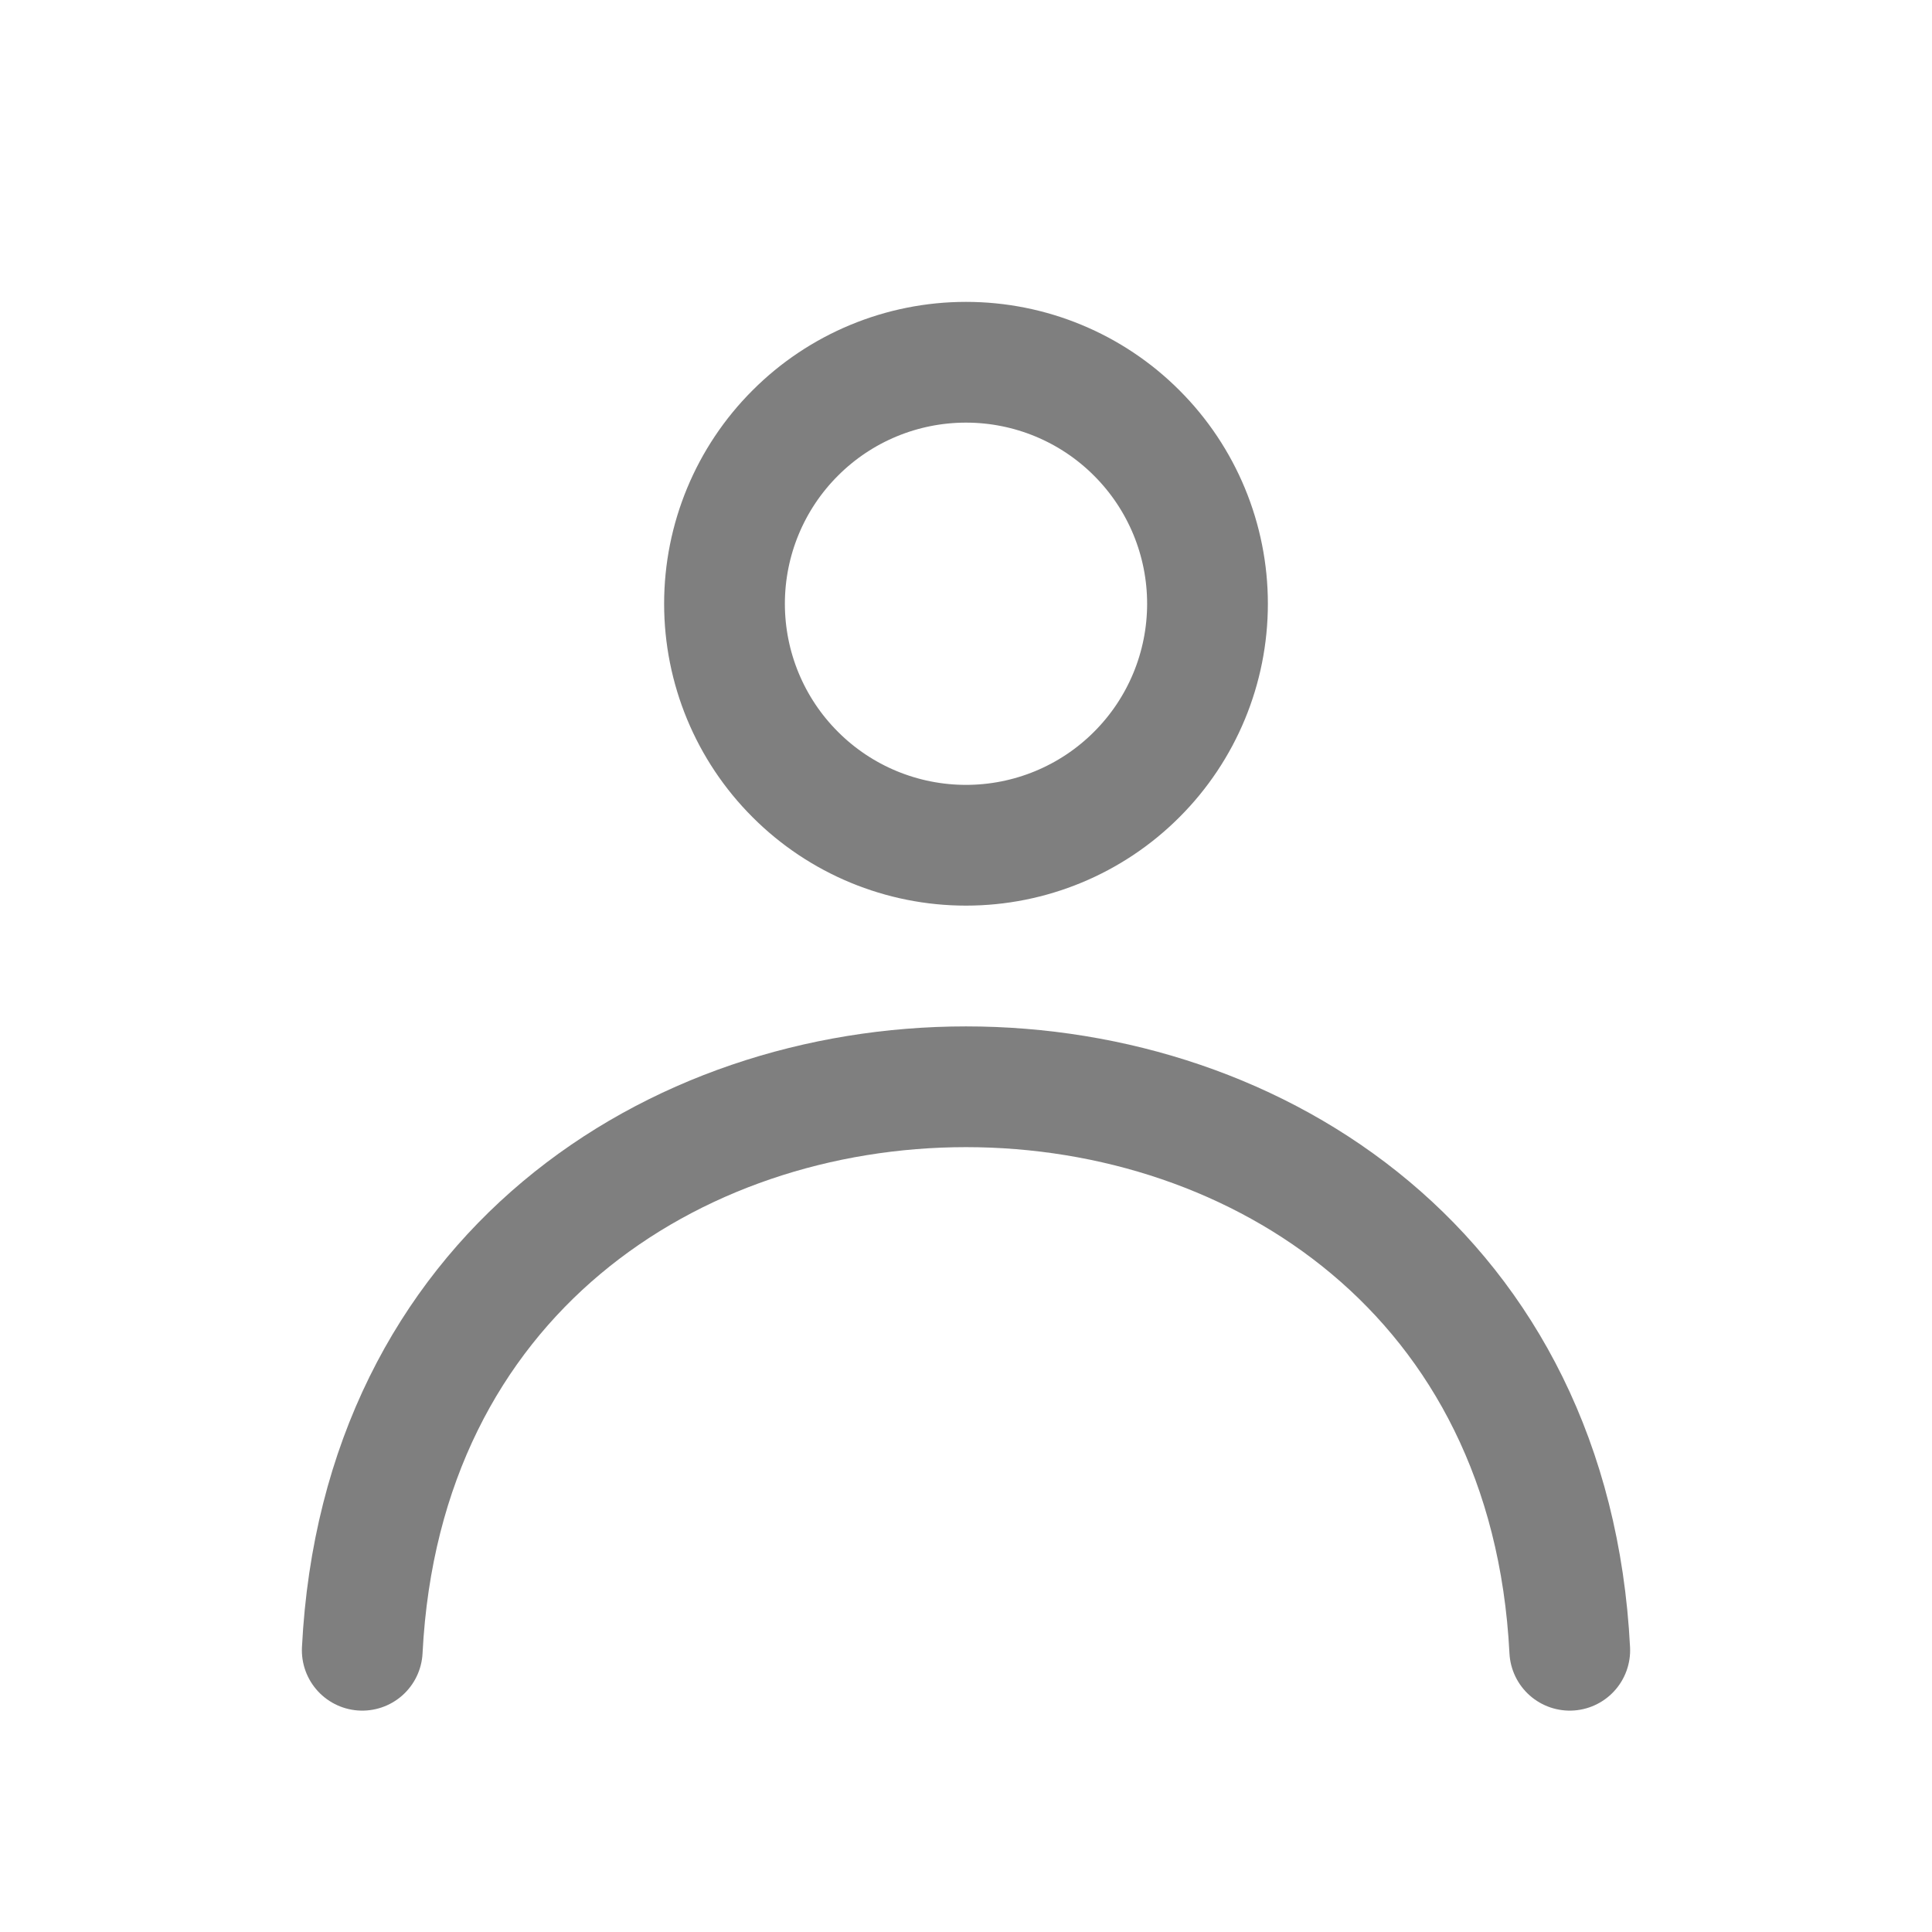
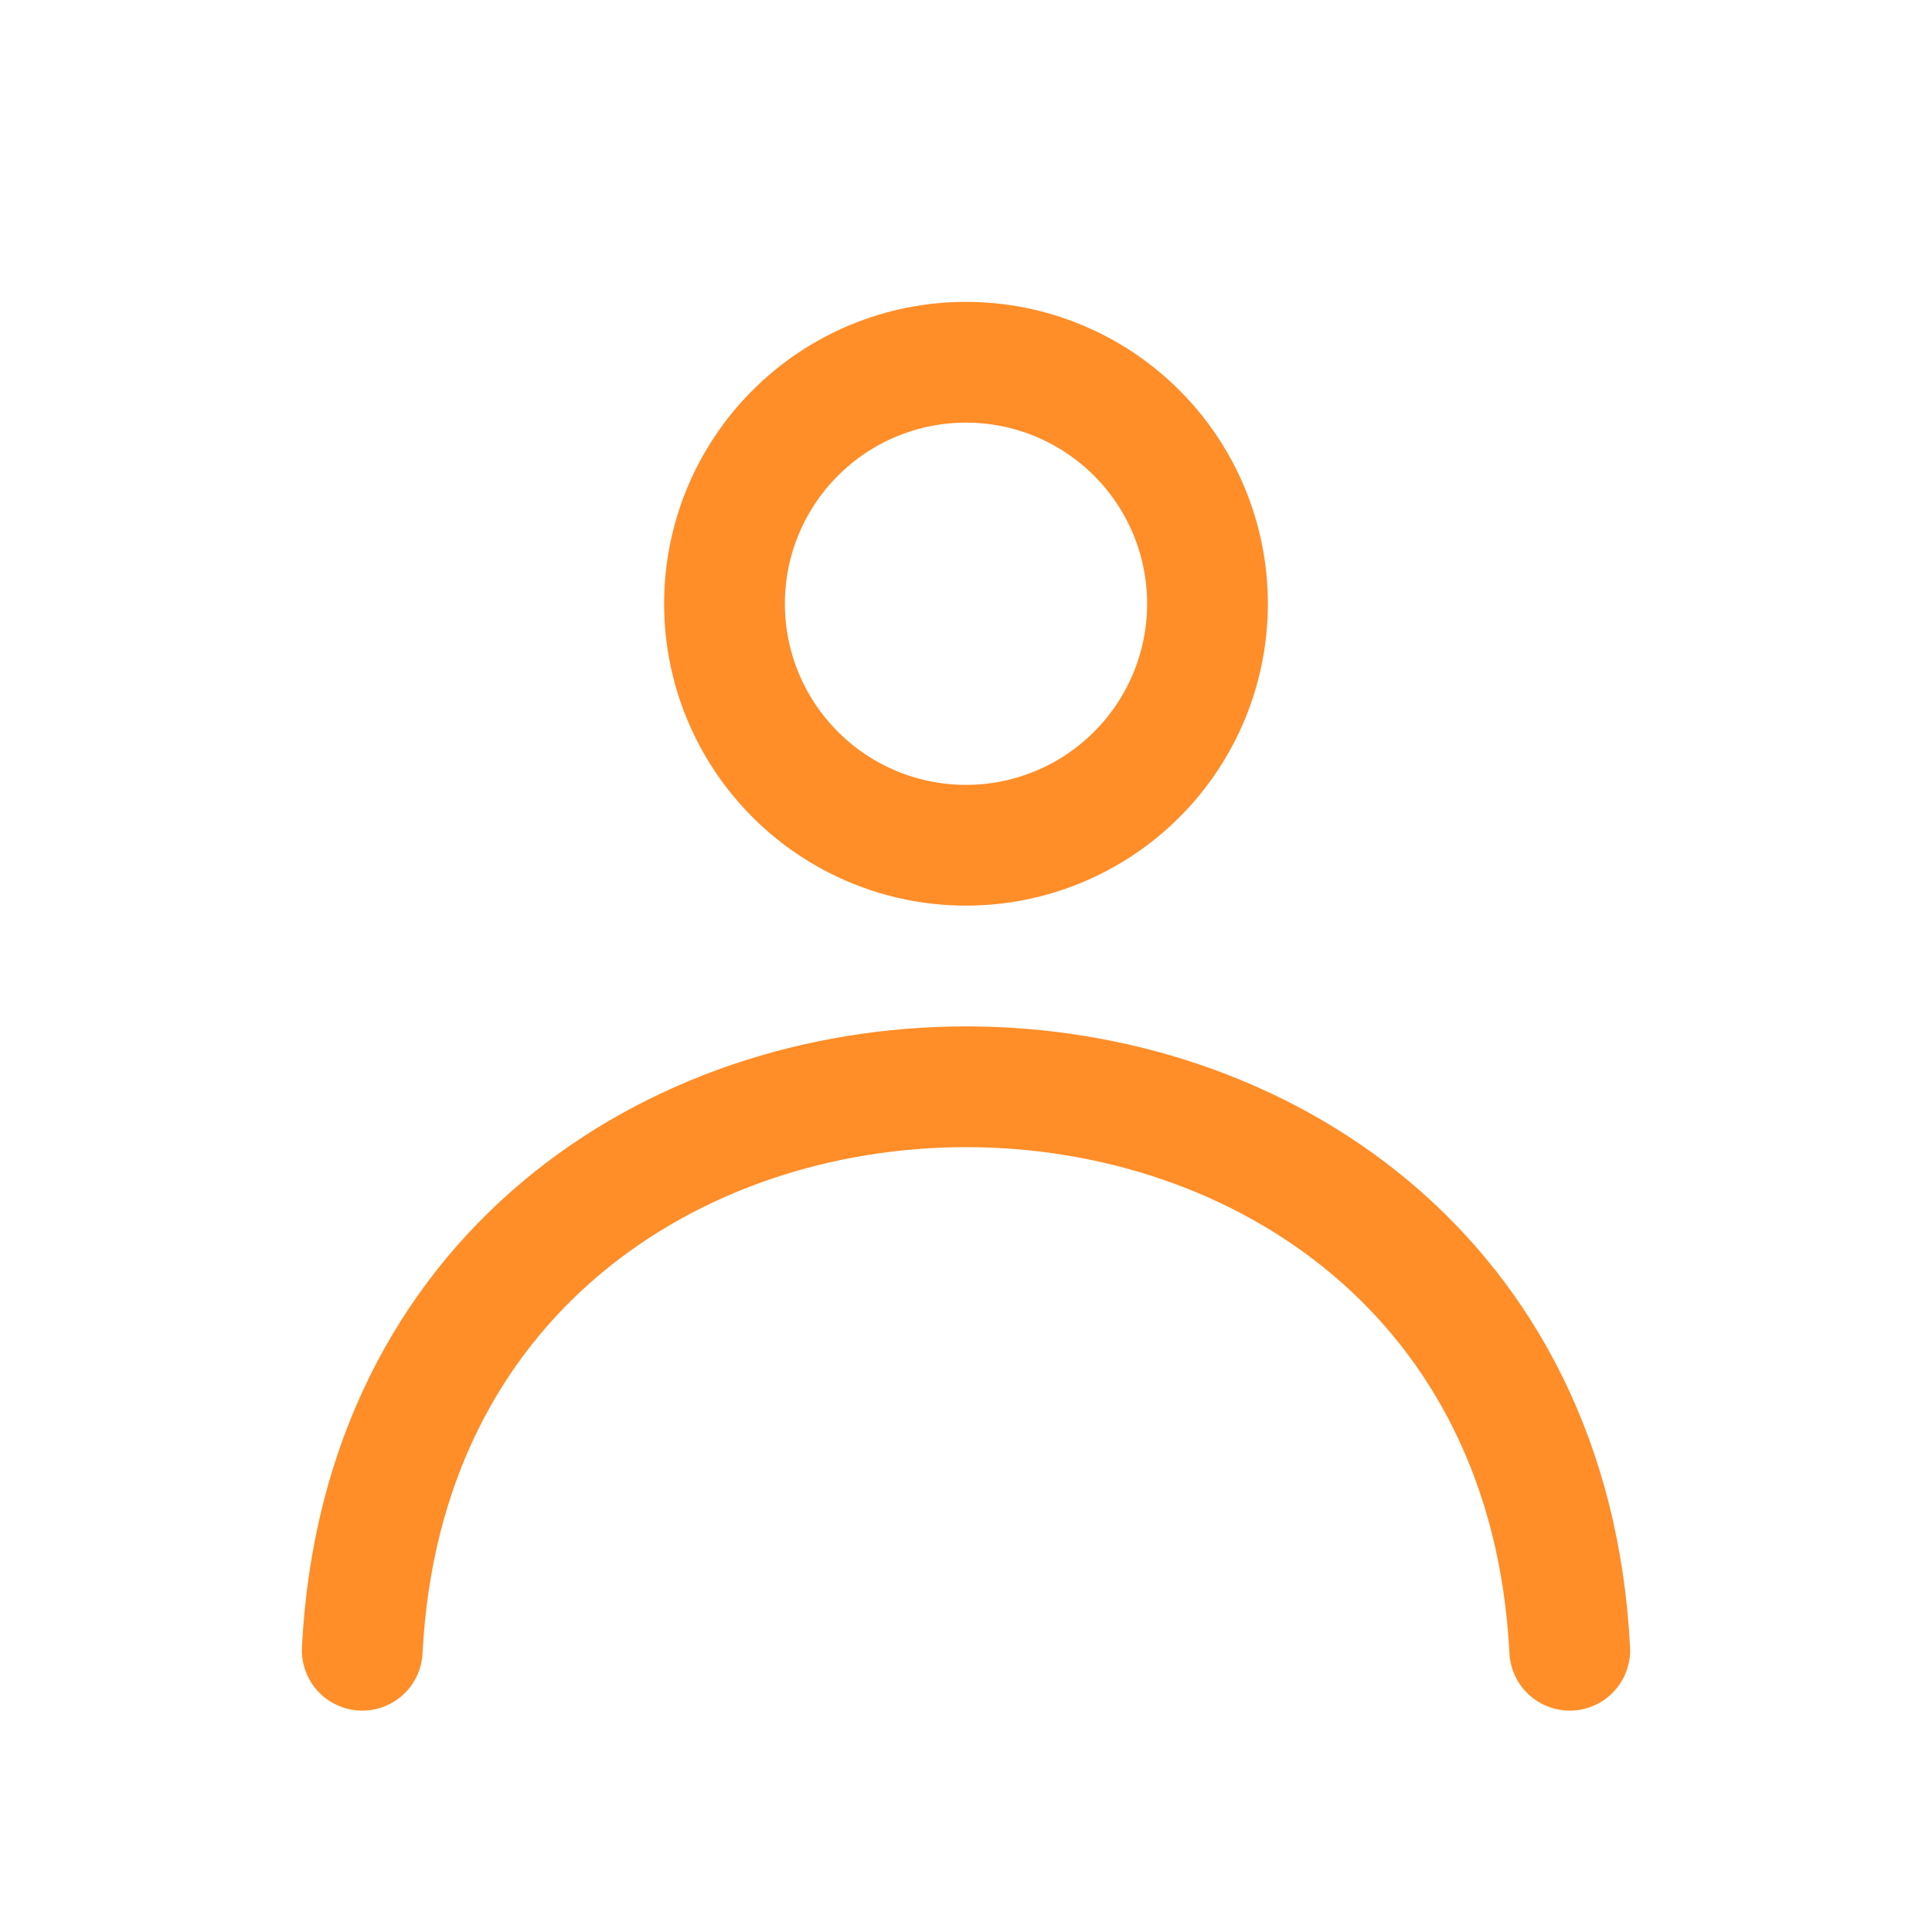
<svg xmlns="http://www.w3.org/2000/svg" width="24" height="24" viewBox="0 0 24 24" fill="none">
-   <path d="M19.5 20.5C19.025 11.167 4.975 11.167 4.5 20.5M15 7.5C15 8.296 14.684 9.059 14.121 9.621C13.559 10.184 12.796 10.5 12 10.5C11.204 10.5 10.441 10.184 9.879 9.621C9.316 9.059 9 8.296 9 7.5C9 6.704 9.316 5.941 9.879 5.379C10.441 4.816 11.204 4.5 12 4.5C12.796 4.5 13.559 4.816 14.121 5.379C14.684 5.941 15 6.704 15 7.5Z" stroke="black" stroke-opacity="0.5" stroke-width="1.5" stroke-linecap="round" stroke-linejoin="round" />
+   <path d="M19.5 20.5C19.025 11.167 4.975 11.167 4.5 20.5M15 7.5C15 8.296 14.684 9.059 14.121 9.621C13.559 10.184 12.796 10.5 12 10.5C11.204 10.5 10.441 10.184 9.879 9.621C9.316 9.059 9 8.296 9 7.5C9 6.704 9.316 5.941 9.879 5.379C10.441 4.816 11.204 4.5 12 4.5C12.796 4.5 13.559 4.816 14.121 5.379C14.684 5.941 15 6.704 15 7.5Z" stroke="#FF8D28" stroke-width="1.5" stroke-linecap="round" stroke-linejoin="round" />
</svg>
